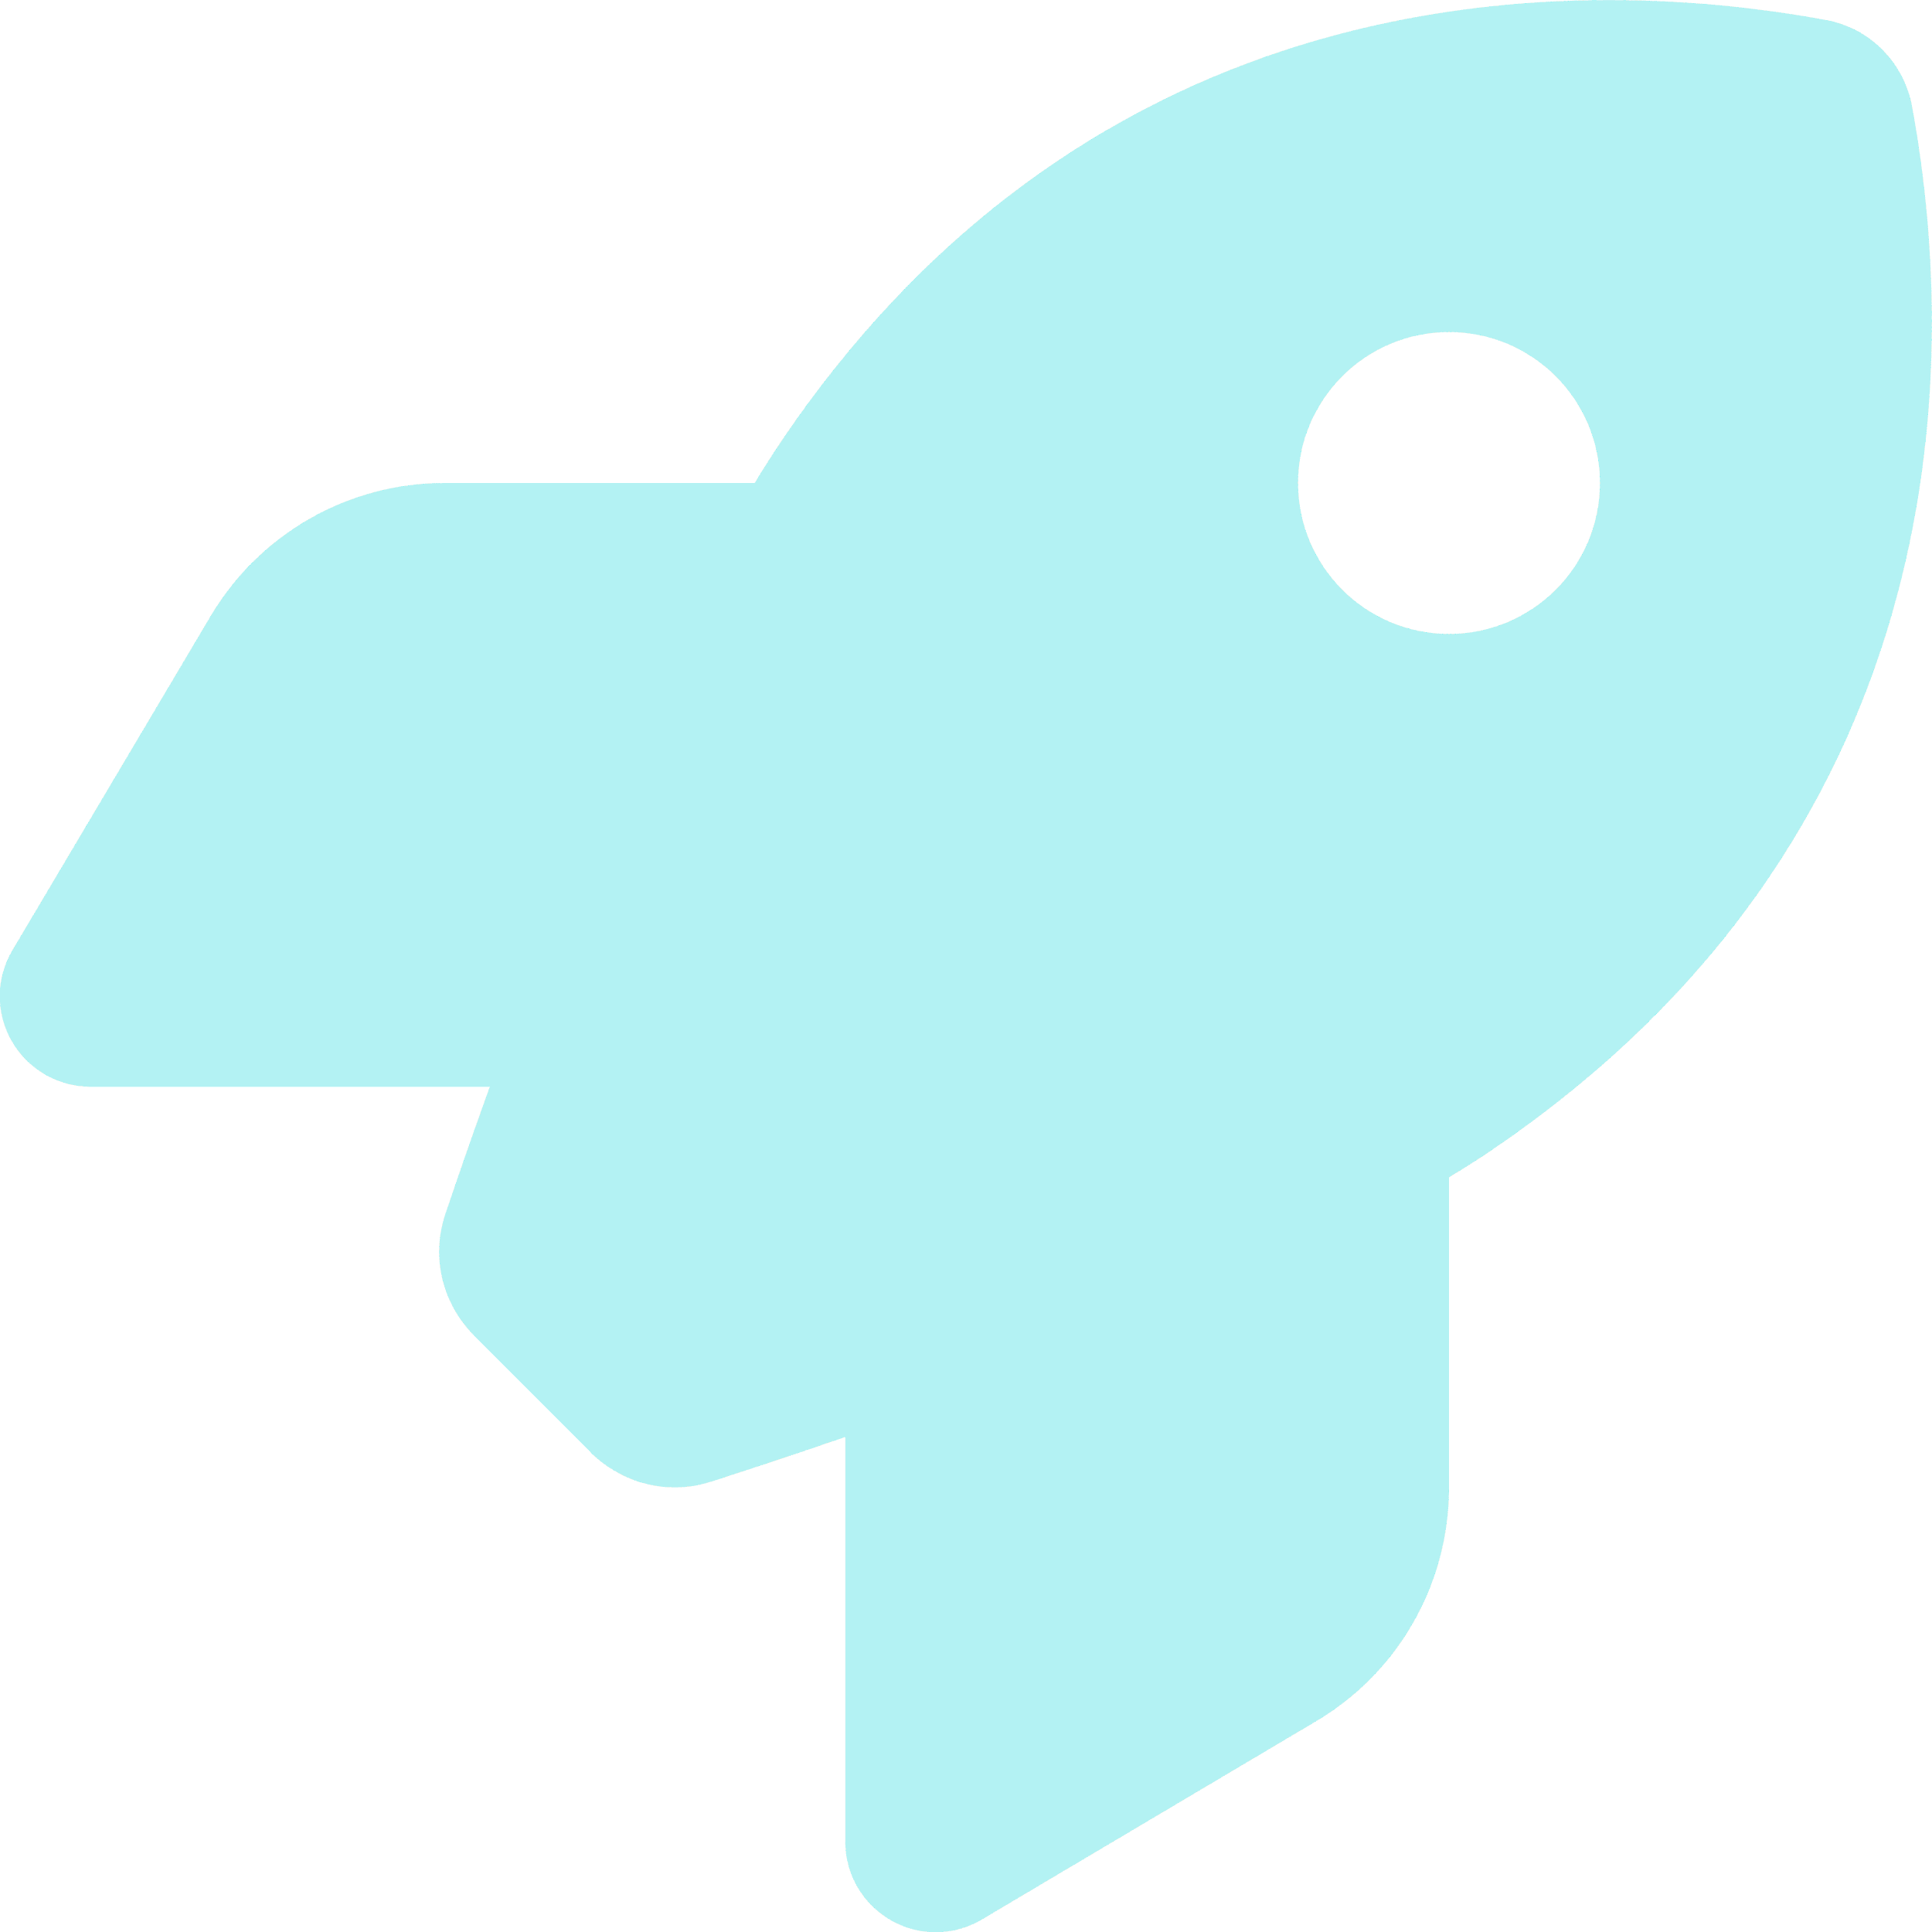
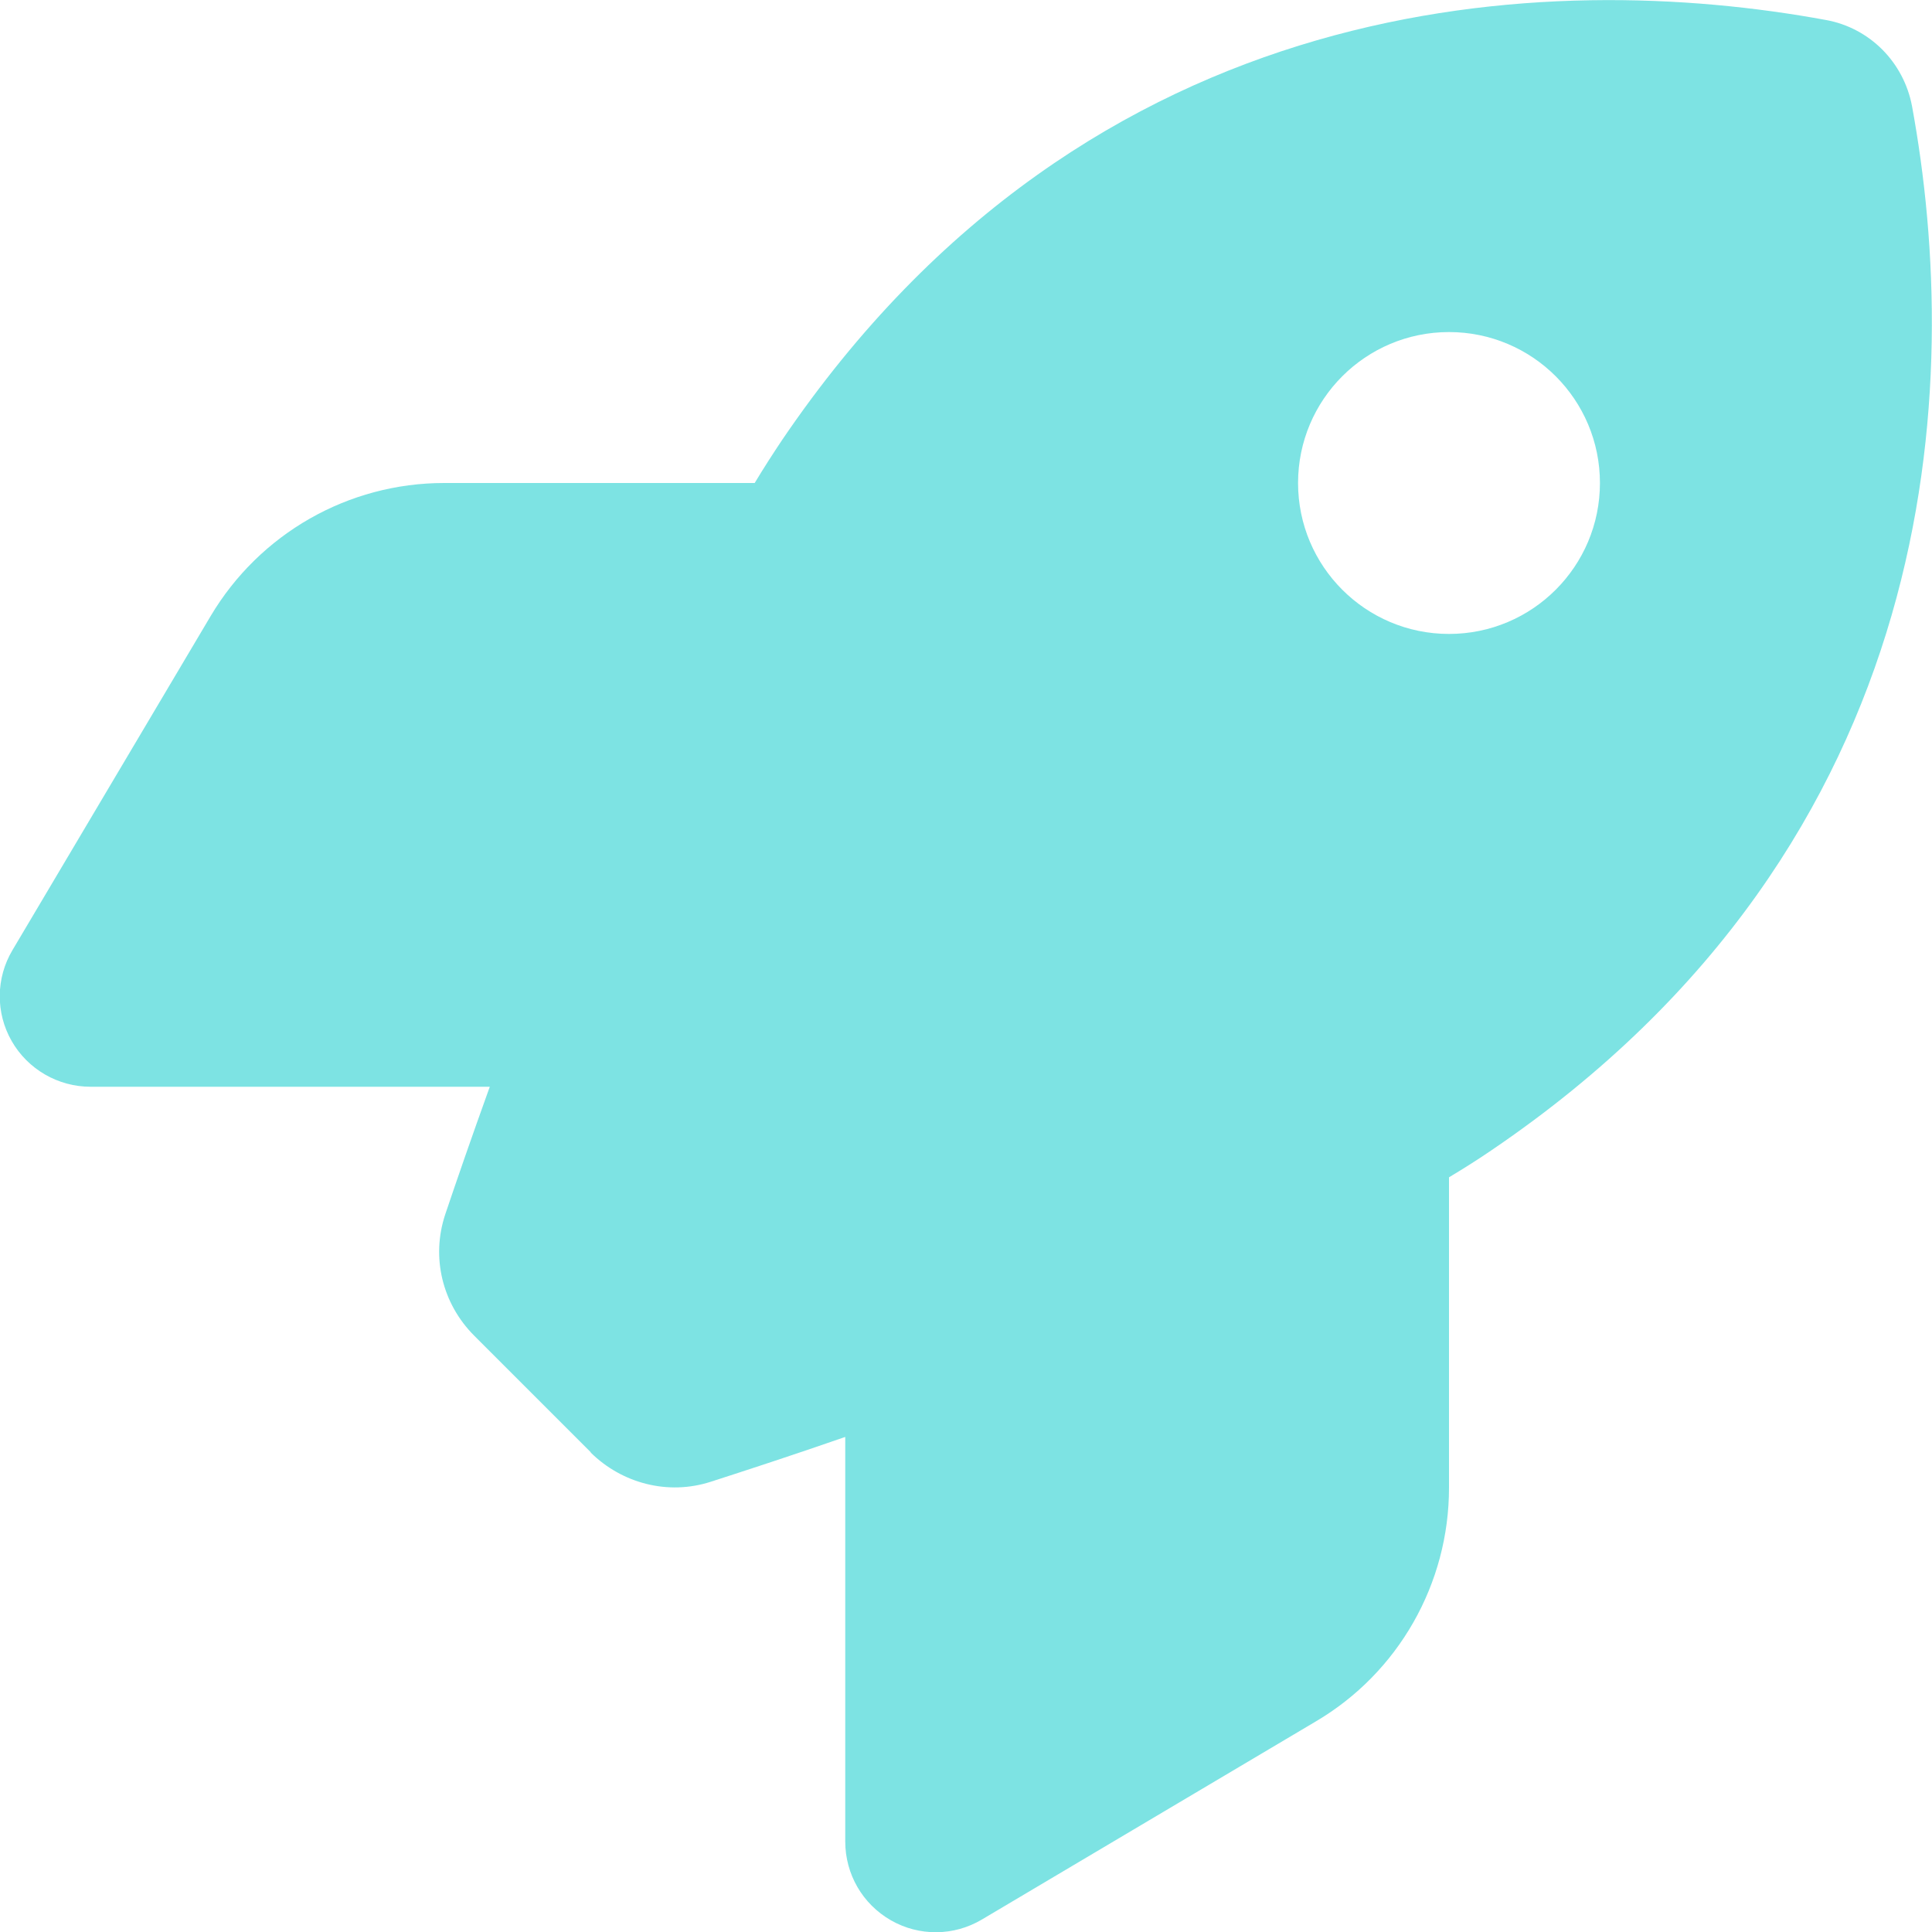
- <svg xmlns="http://www.w3.org/2000/svg" viewBox="0 0 512 512" style="filter: brightness(0) saturate(100%) invert(93%) sepia(6%) saturate(2868%) hue-rotate(128deg) brightness(94%) contrast(90%);">
+ <svg xmlns="http://www.w3.org/2000/svg" viewBox="0 0 512 512" fill="rgb(125, 227, 227)">
  <path d="M156.6 384.9L125.7 354c-8.5-8.5-11.5-20.8-7.7-32.2c3-8.9 7-20.5 11.8-33.8L24 288c-8.6 0-16.6-4.6-20.9-12.1s-4.2-16.7 .2-24.1l52.5-88.5c13-21.9 36.5-35.3 61.9-35.3l82.3 0c2.4-4 4.8-7.7 7.2-11.3C289.1-4.1 411.1-8.1 483.9 5.3c11.6 2.1 20.6 11.2 22.8 22.8c13.4 72.9 9.3 194.8-111.4 276.7c-3.5 2.4-7.3 4.8-11.3 7.2v82.3c0 25.4-13.4 49-35.3 61.9l-88.5 52.5c-7.4 4.4-16.6 4.5-24.1 .2s-12.1-12.2-12.1-20.9V380.8c-14.1 4.9-26.4 8.9-35.7 11.9c-11.2 3.6-23.4 .5-31.8-7.8zM384 168a40 40 0 1 0 0-80 40 40 0 1 0 0 80z" />
</svg>
